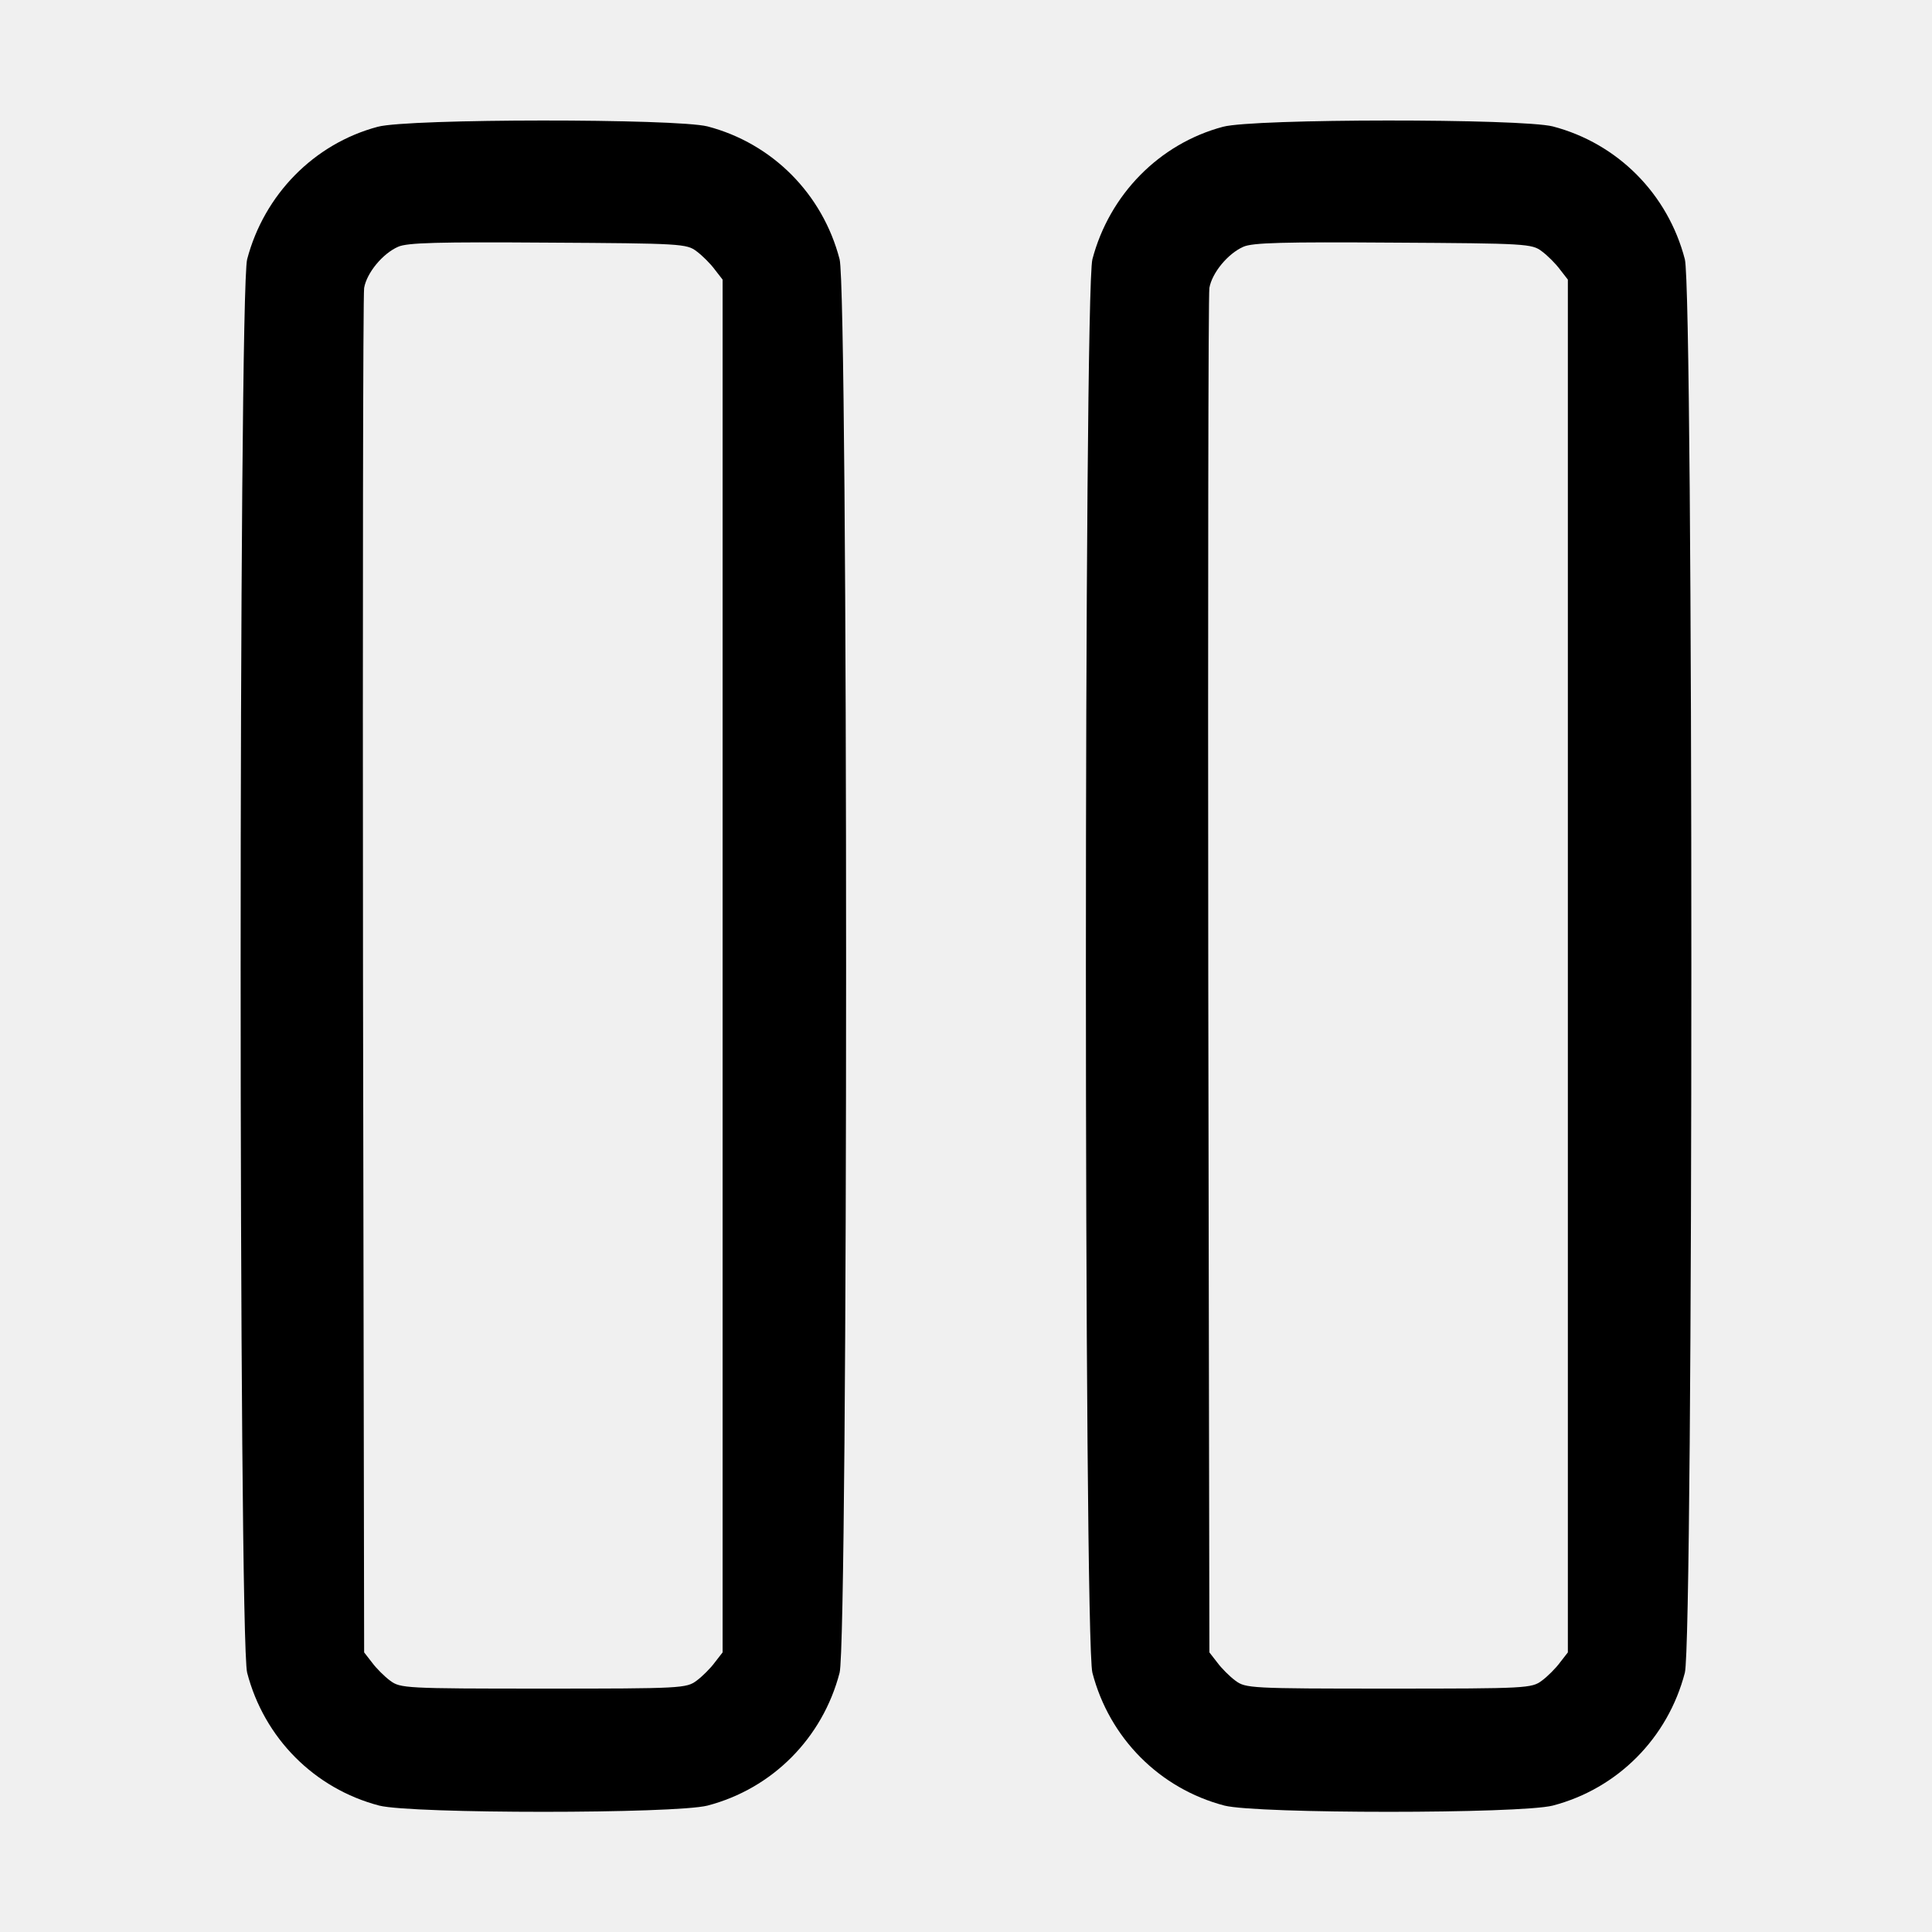
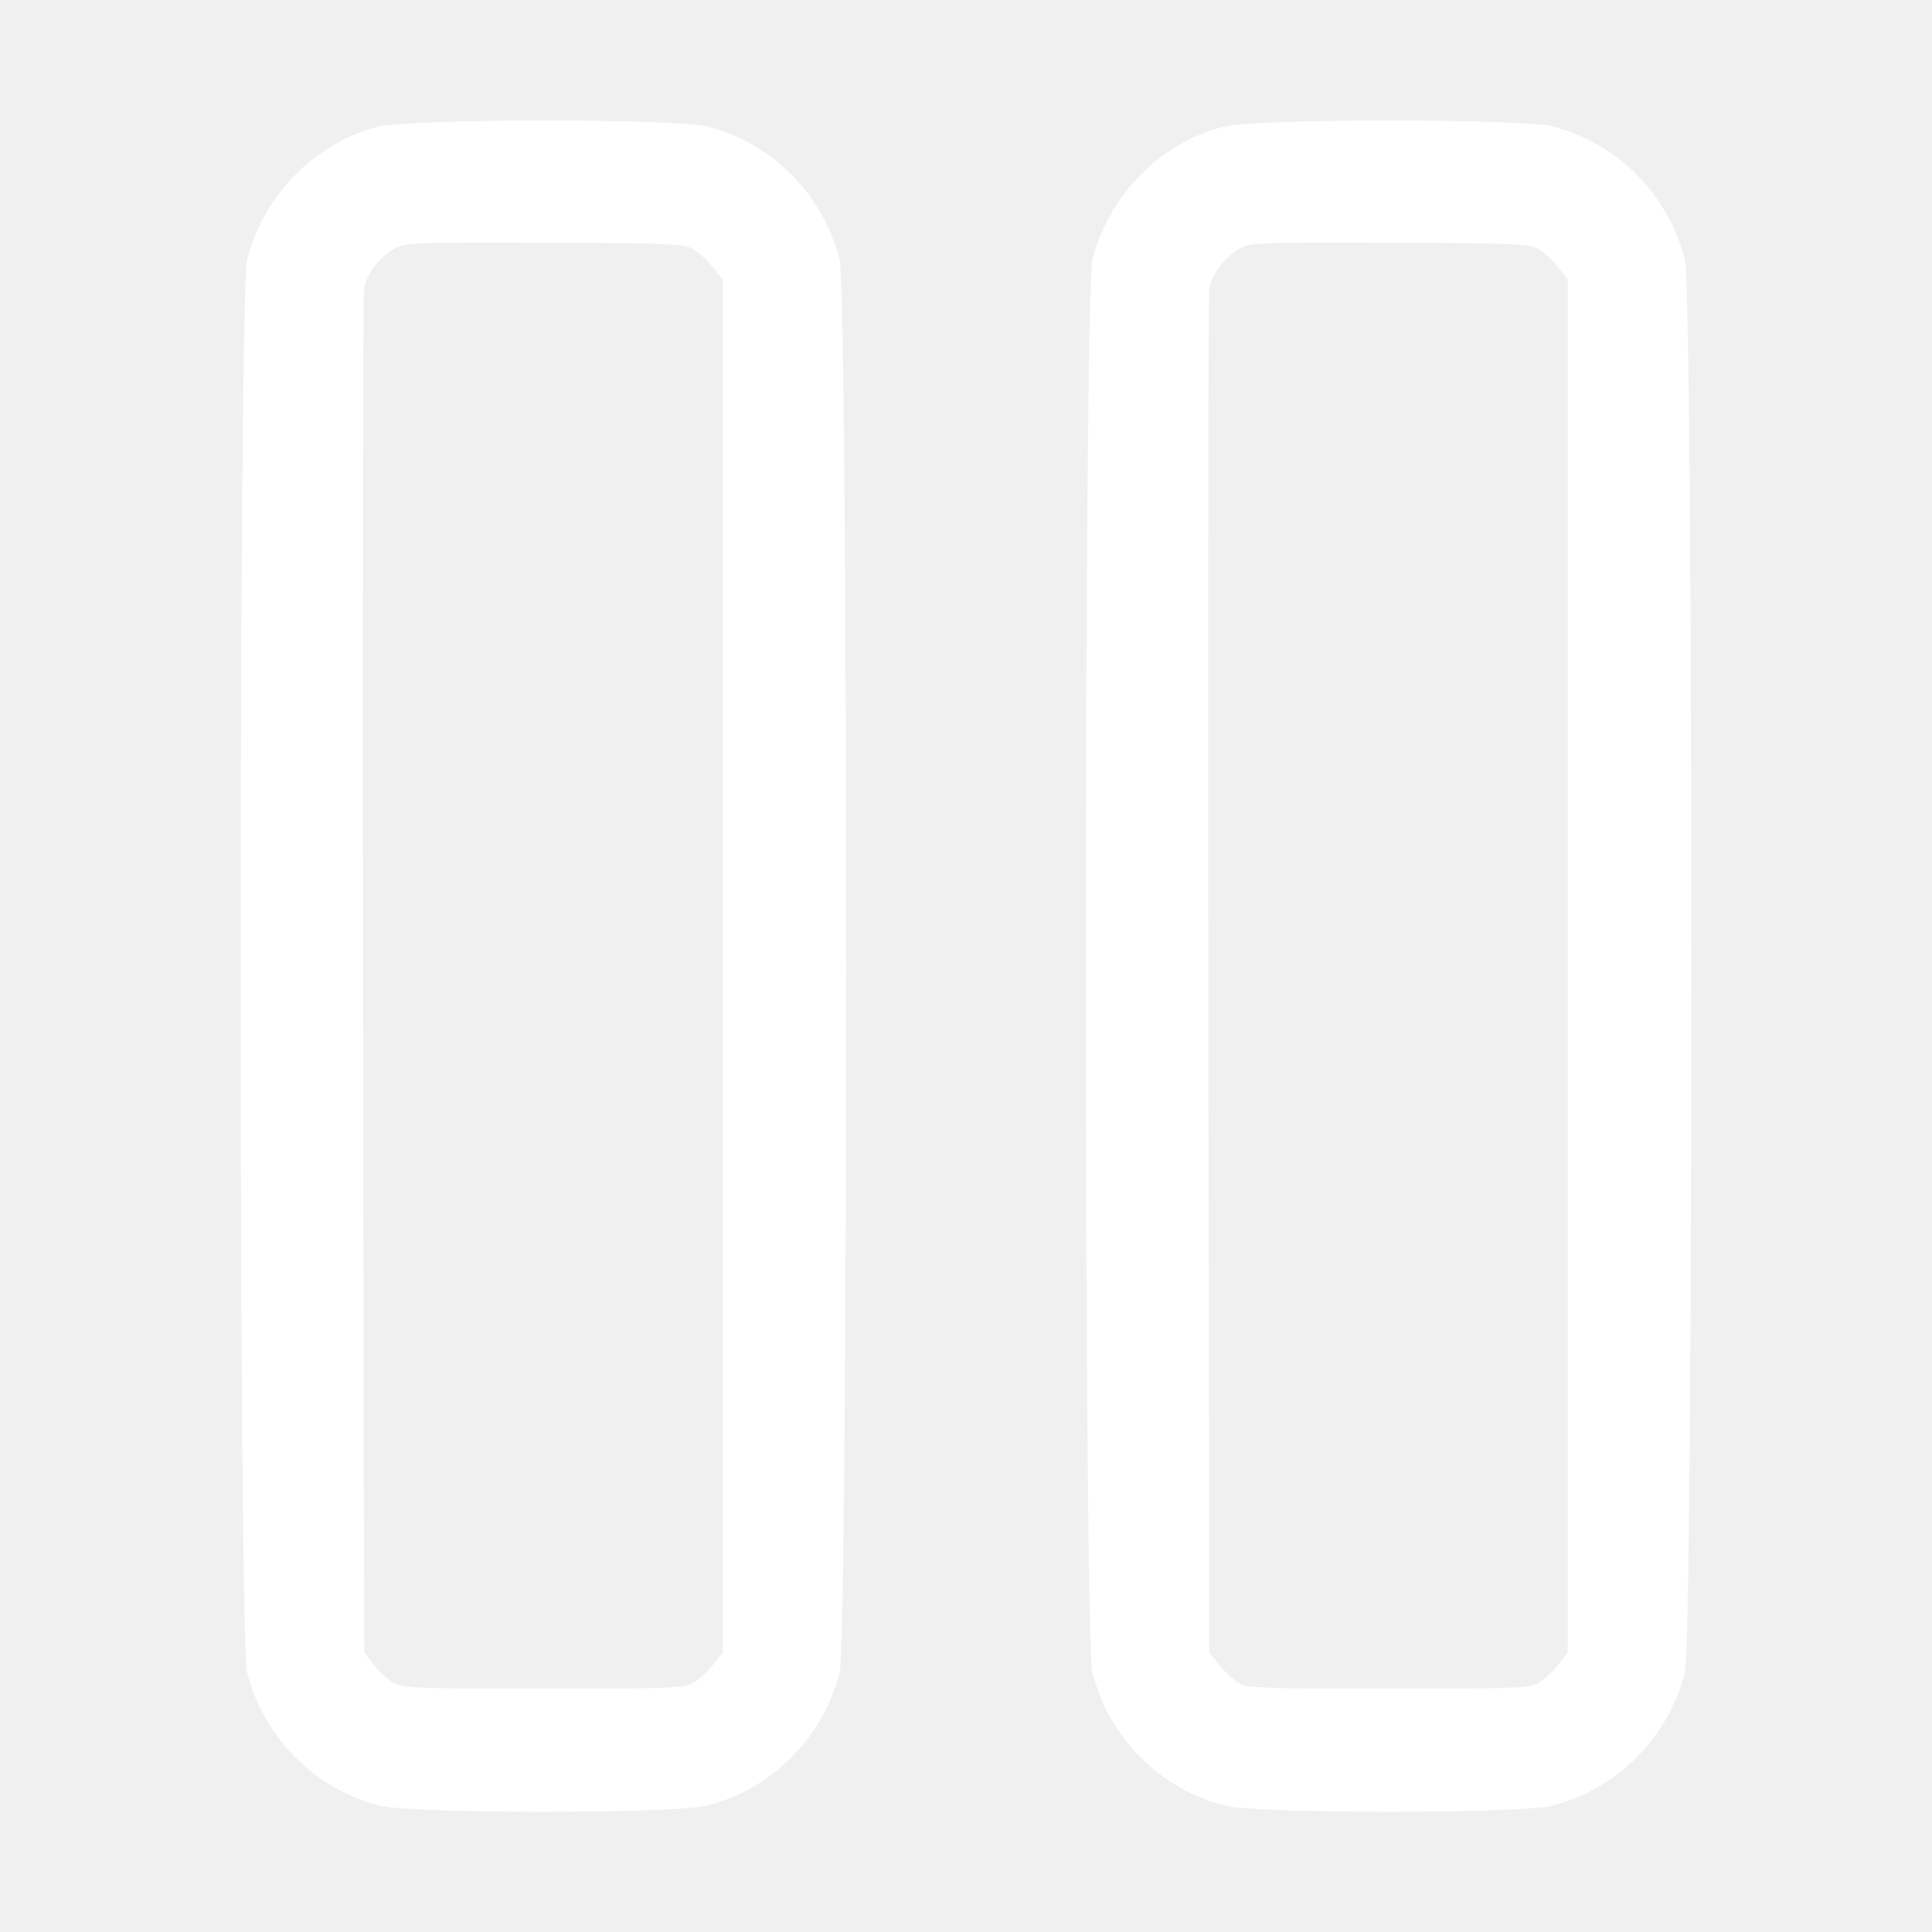
<svg xmlns="http://www.w3.org/2000/svg" version="1.0" width="512pt" height="512pt" viewBox="0 0 512 512" preserveAspectRatio="xMidYMid meet">
-   <g transform="translate(0,512) scale(0.1,-0.1)" fill="#000000" stroke="none">
+   <g transform="translate(0,512) scale(0.1,-0.1)" fill="#fff" stroke="none">
    <path d="M1001 4784 c-169 -45 -301 -180 -346 -351 -23 -86 -23 -3660 0 -3746 45 -173 178 -307 350 -352 87 -22 783 -22 870 0 172 45 305 179 350 352 23 86 23 3660 0 3746 -45 173 -178 307 -350 352 -84 21 -793 21 -874 -1z m845 -330 c15 -11 37 -33 48 -48 l21 -27 0 -1819 0 -1819 -21 -27 c-11 -15 -33 -37 -48 -48 -27 -20 -39 -21 -406 -21 -367 0 -379 1 -406 21 -15 11 -37 33 -48 48 l-21 27 -3 1792 c-1 986 0 1806 3 1824 7 40 49 91 90 109 24 11 107 13 397 11 353 -2 368 -3 394 -23z" />
    <path d="M3241 4784 c-169 -45 -301 -180 -346 -351 -23 -86 -23 -3660 0 -3746 45 -173 178 -307 350 -352 87 -22 783 -22 870 0 172 45 305 179 350 352 23 86 23 3660 0 3746 -45 173 -178 307 -350 352 -84 21 -793 21 -874 -1z m845 -330 c15 -11 37 -33 48 -48 l21 -27 0 -1819 0 -1819 -21 -27 c-11 -15 -33 -37 -48 -48 -27 -20 -39 -21 -406 -21 -367 0 -379 1 -406 21 -15 11 -37 33 -48 48 l-21 27 -3 1792 c-1 986 0 1806 3 1824 7 40 49 91 90 109 24 11 107 13 397 11 353 -2 368 -3 394 -23z" />
  </g>
</svg>
